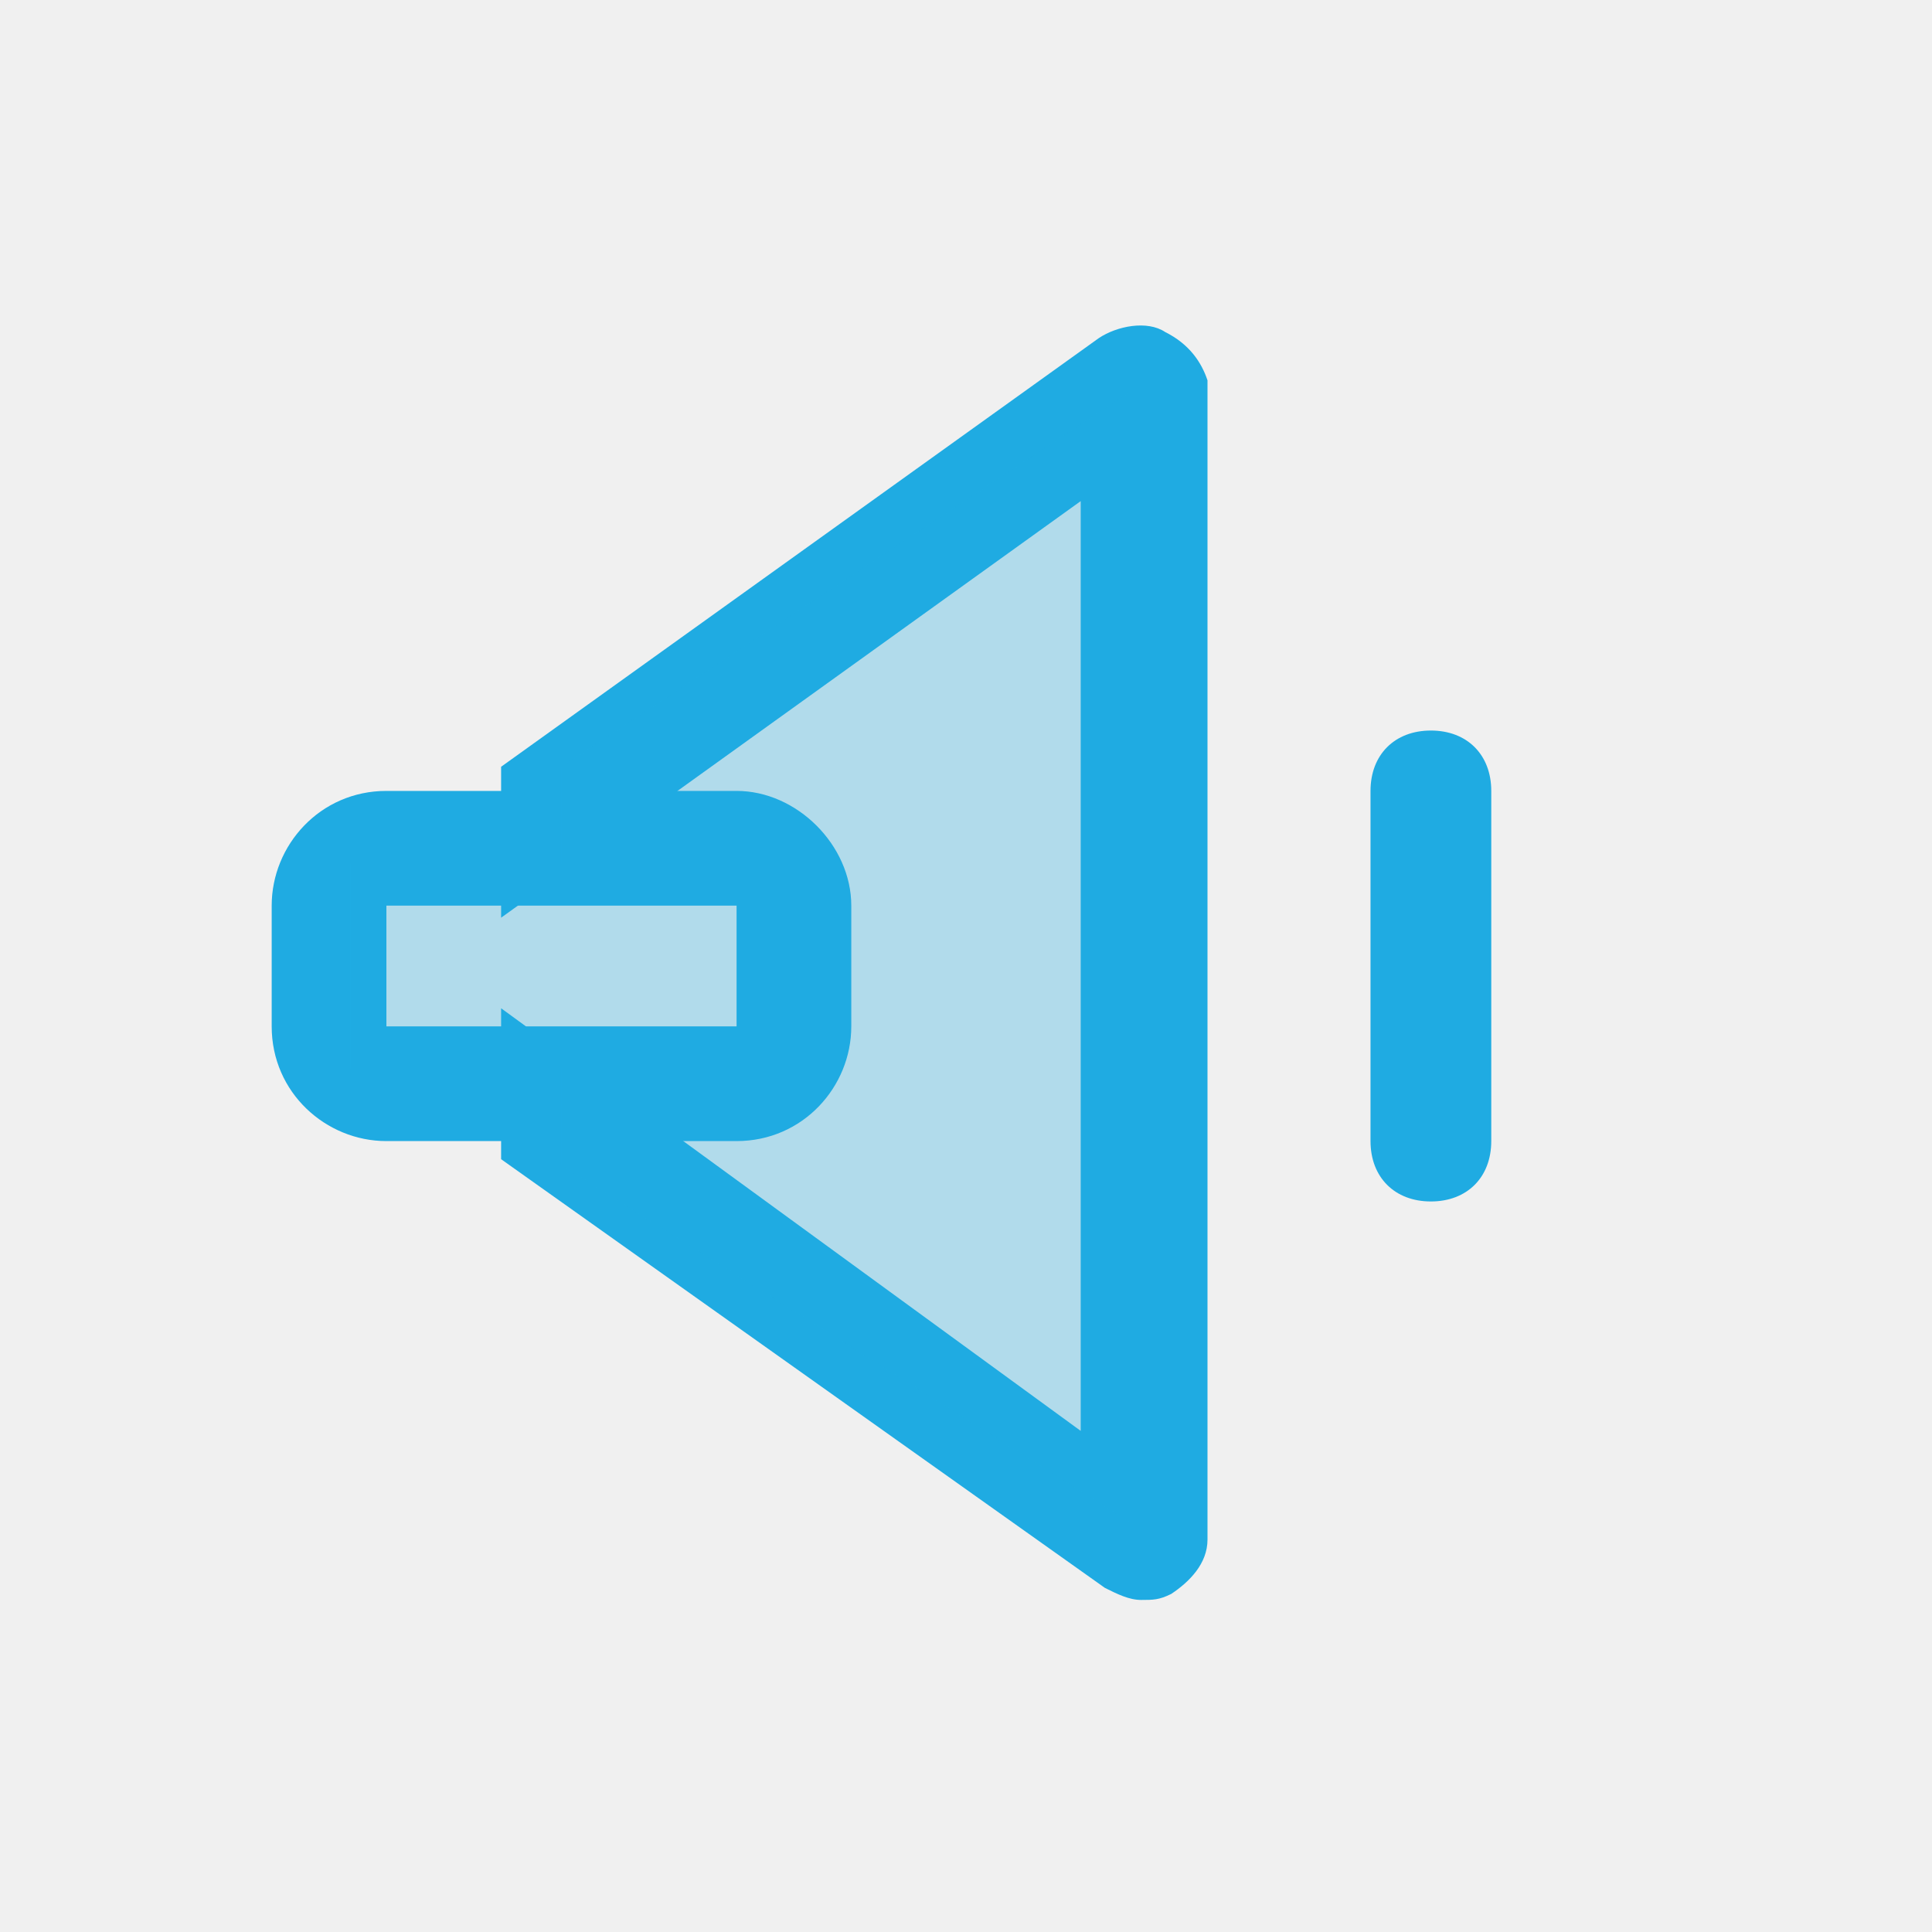
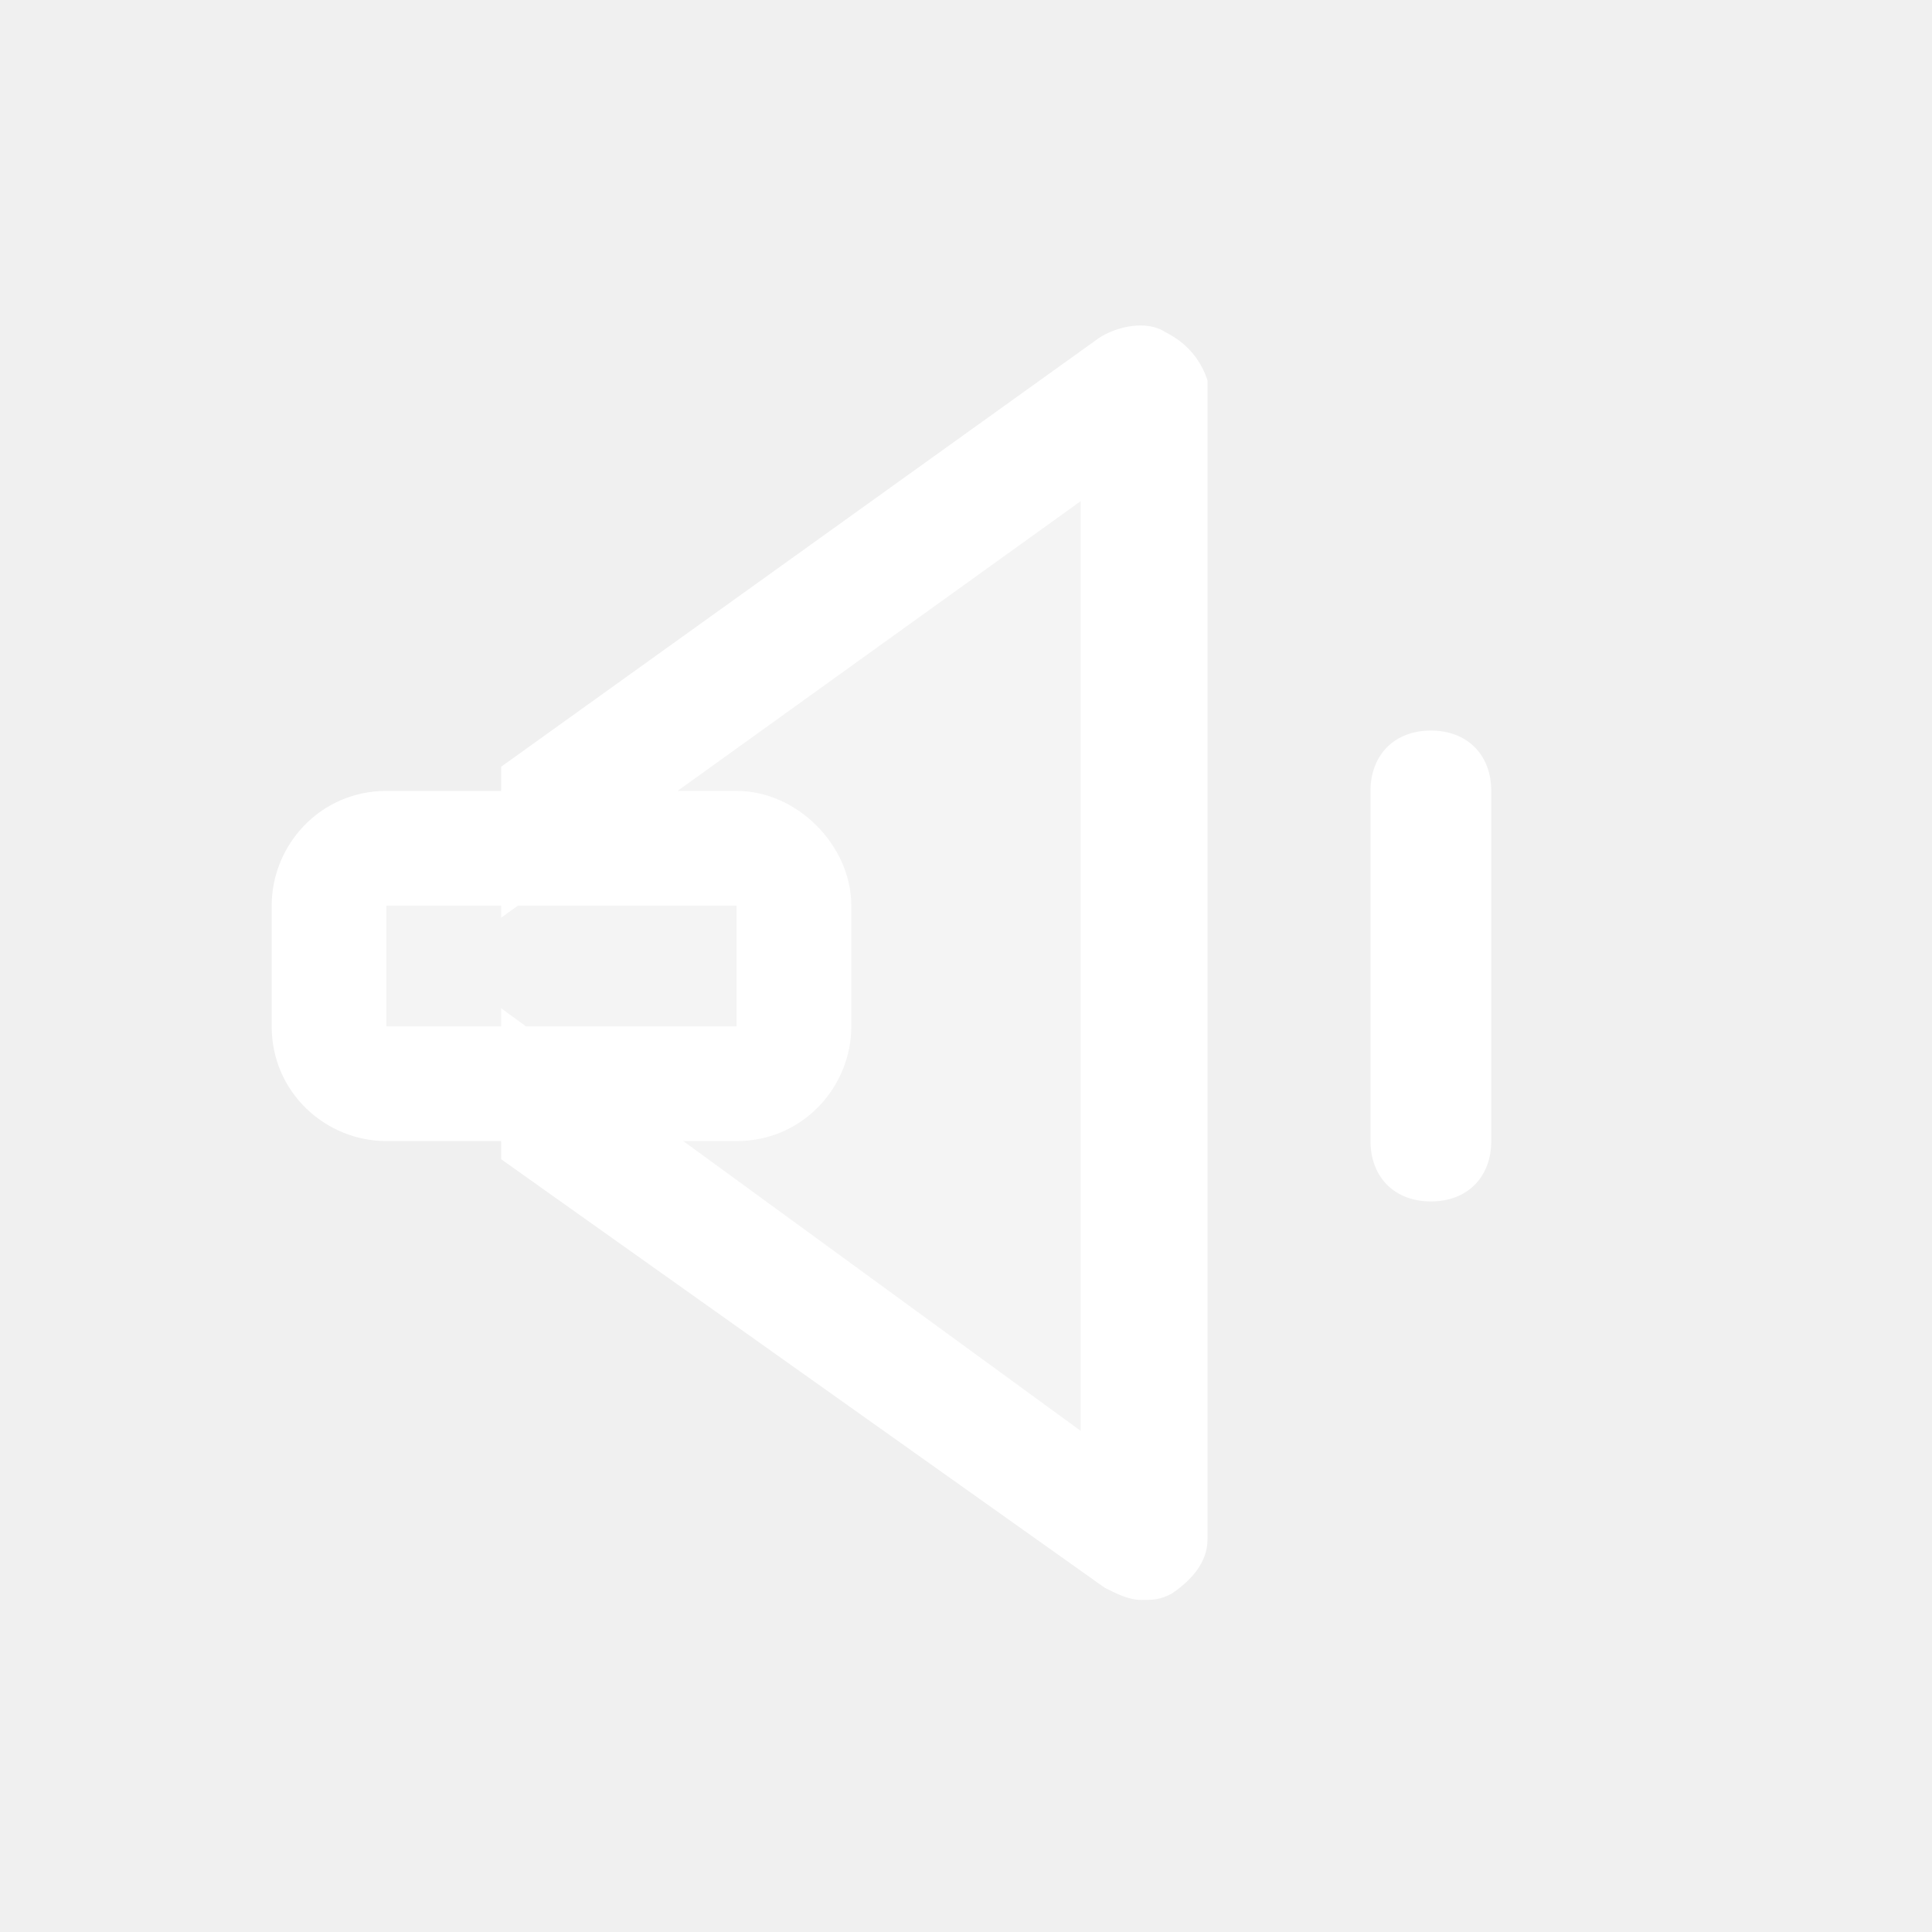
<svg xmlns="http://www.w3.org/2000/svg" version="1.1" id="Layer_1" x="0px" y="0px" viewBox="0 0 32 32" style="enable-background:new 0 0 32 32;" xml:space="preserve">
  <style type="text/css">
- 	.st0{fill:#1FABE2;}
- 	.st1{opacity:0.3;fill:#1FABE2;}
+ 	.st0{fill:#FFFFFF;}
+ 	.st1{opacity:0.3;fill:#FFFFFF;}
</style>
  <g id="Rectangle_4">
    <g>
      <path class="st0" d="M19.3,5.5c-0.3-0.2-0.8-0.1-1.1,0.1l-9.9,7.1v2.5l9.6-6.9v15.4l-9.6-7v2.5l10,7.1c0.2,0.1,0.4,0.2,0.6,0.2    s0.3,0,0.5-0.1c0.3-0.2,0.6-0.5,0.6-0.9V6.3C19.9,6,19.7,5.7,19.3,5.5z" />
    </g>
  </g>
  <g id="Rectangle_2_copy_4">
    <g>
      <path class="st0" d="M12.2,13.1H6.4c-1.1,0-1.9,0.9-1.9,1.9v2c0,1.1,0.9,1.9,1.9,1.9h5.8c1.1,0,1.9-0.9,1.9-1.9v-2    C14.1,14,13.2,13.1,12.2,13.1z M12.2,17H6.4v-2h5.8C12.2,15,12.2,17,12.2,17z" />
    </g>
  </g>
  <g id="Rounded_Rectangle_4">
    <g>
      <path class="st0" d="M23.7,12.1c-0.6,0-1,0.4-1,1v5.8c0,0.6,0.4,1,1,1s1-0.4,1-1v-5.8C24.7,12.5,24.3,12.1,23.7,12.1z" />
    </g>
  </g>
  <polygon class="st1" points="9.3,12.7 9.3,14.3 5.8,14.3 5.8,17.7 9.3,17.7 9.3,19.3 18.7,25.2 18.7,6.5 " />
</svg>
